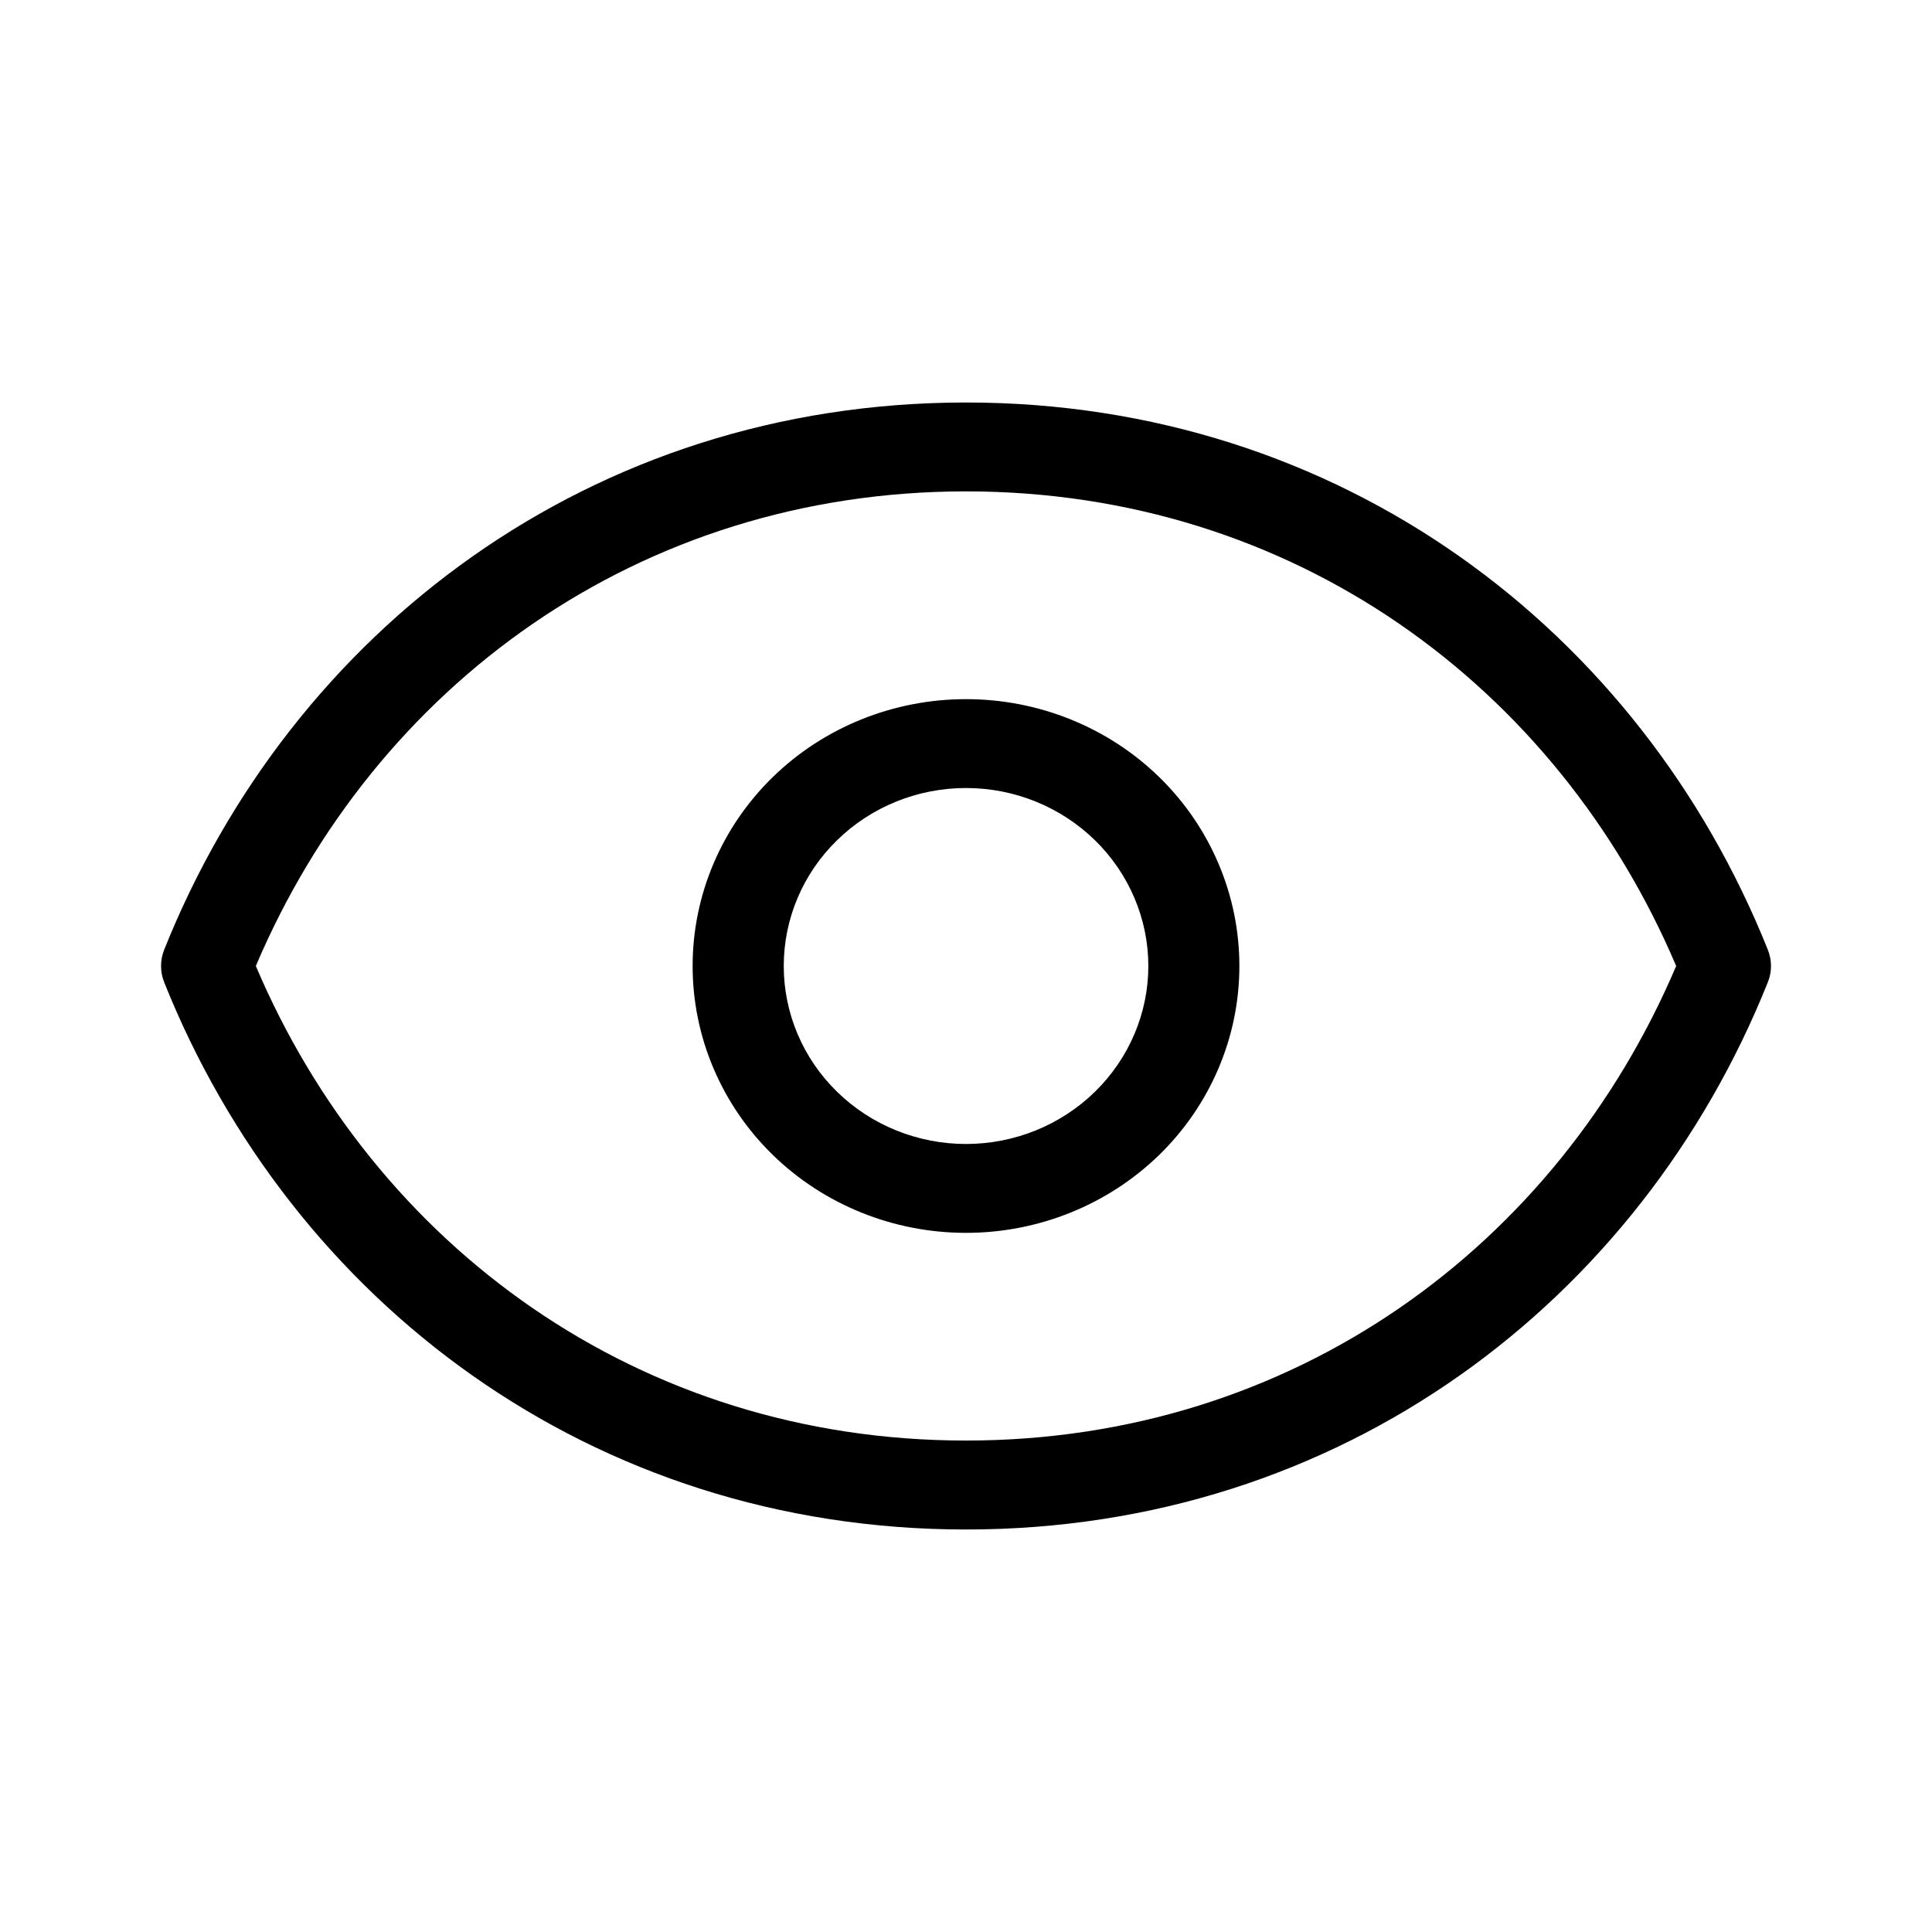
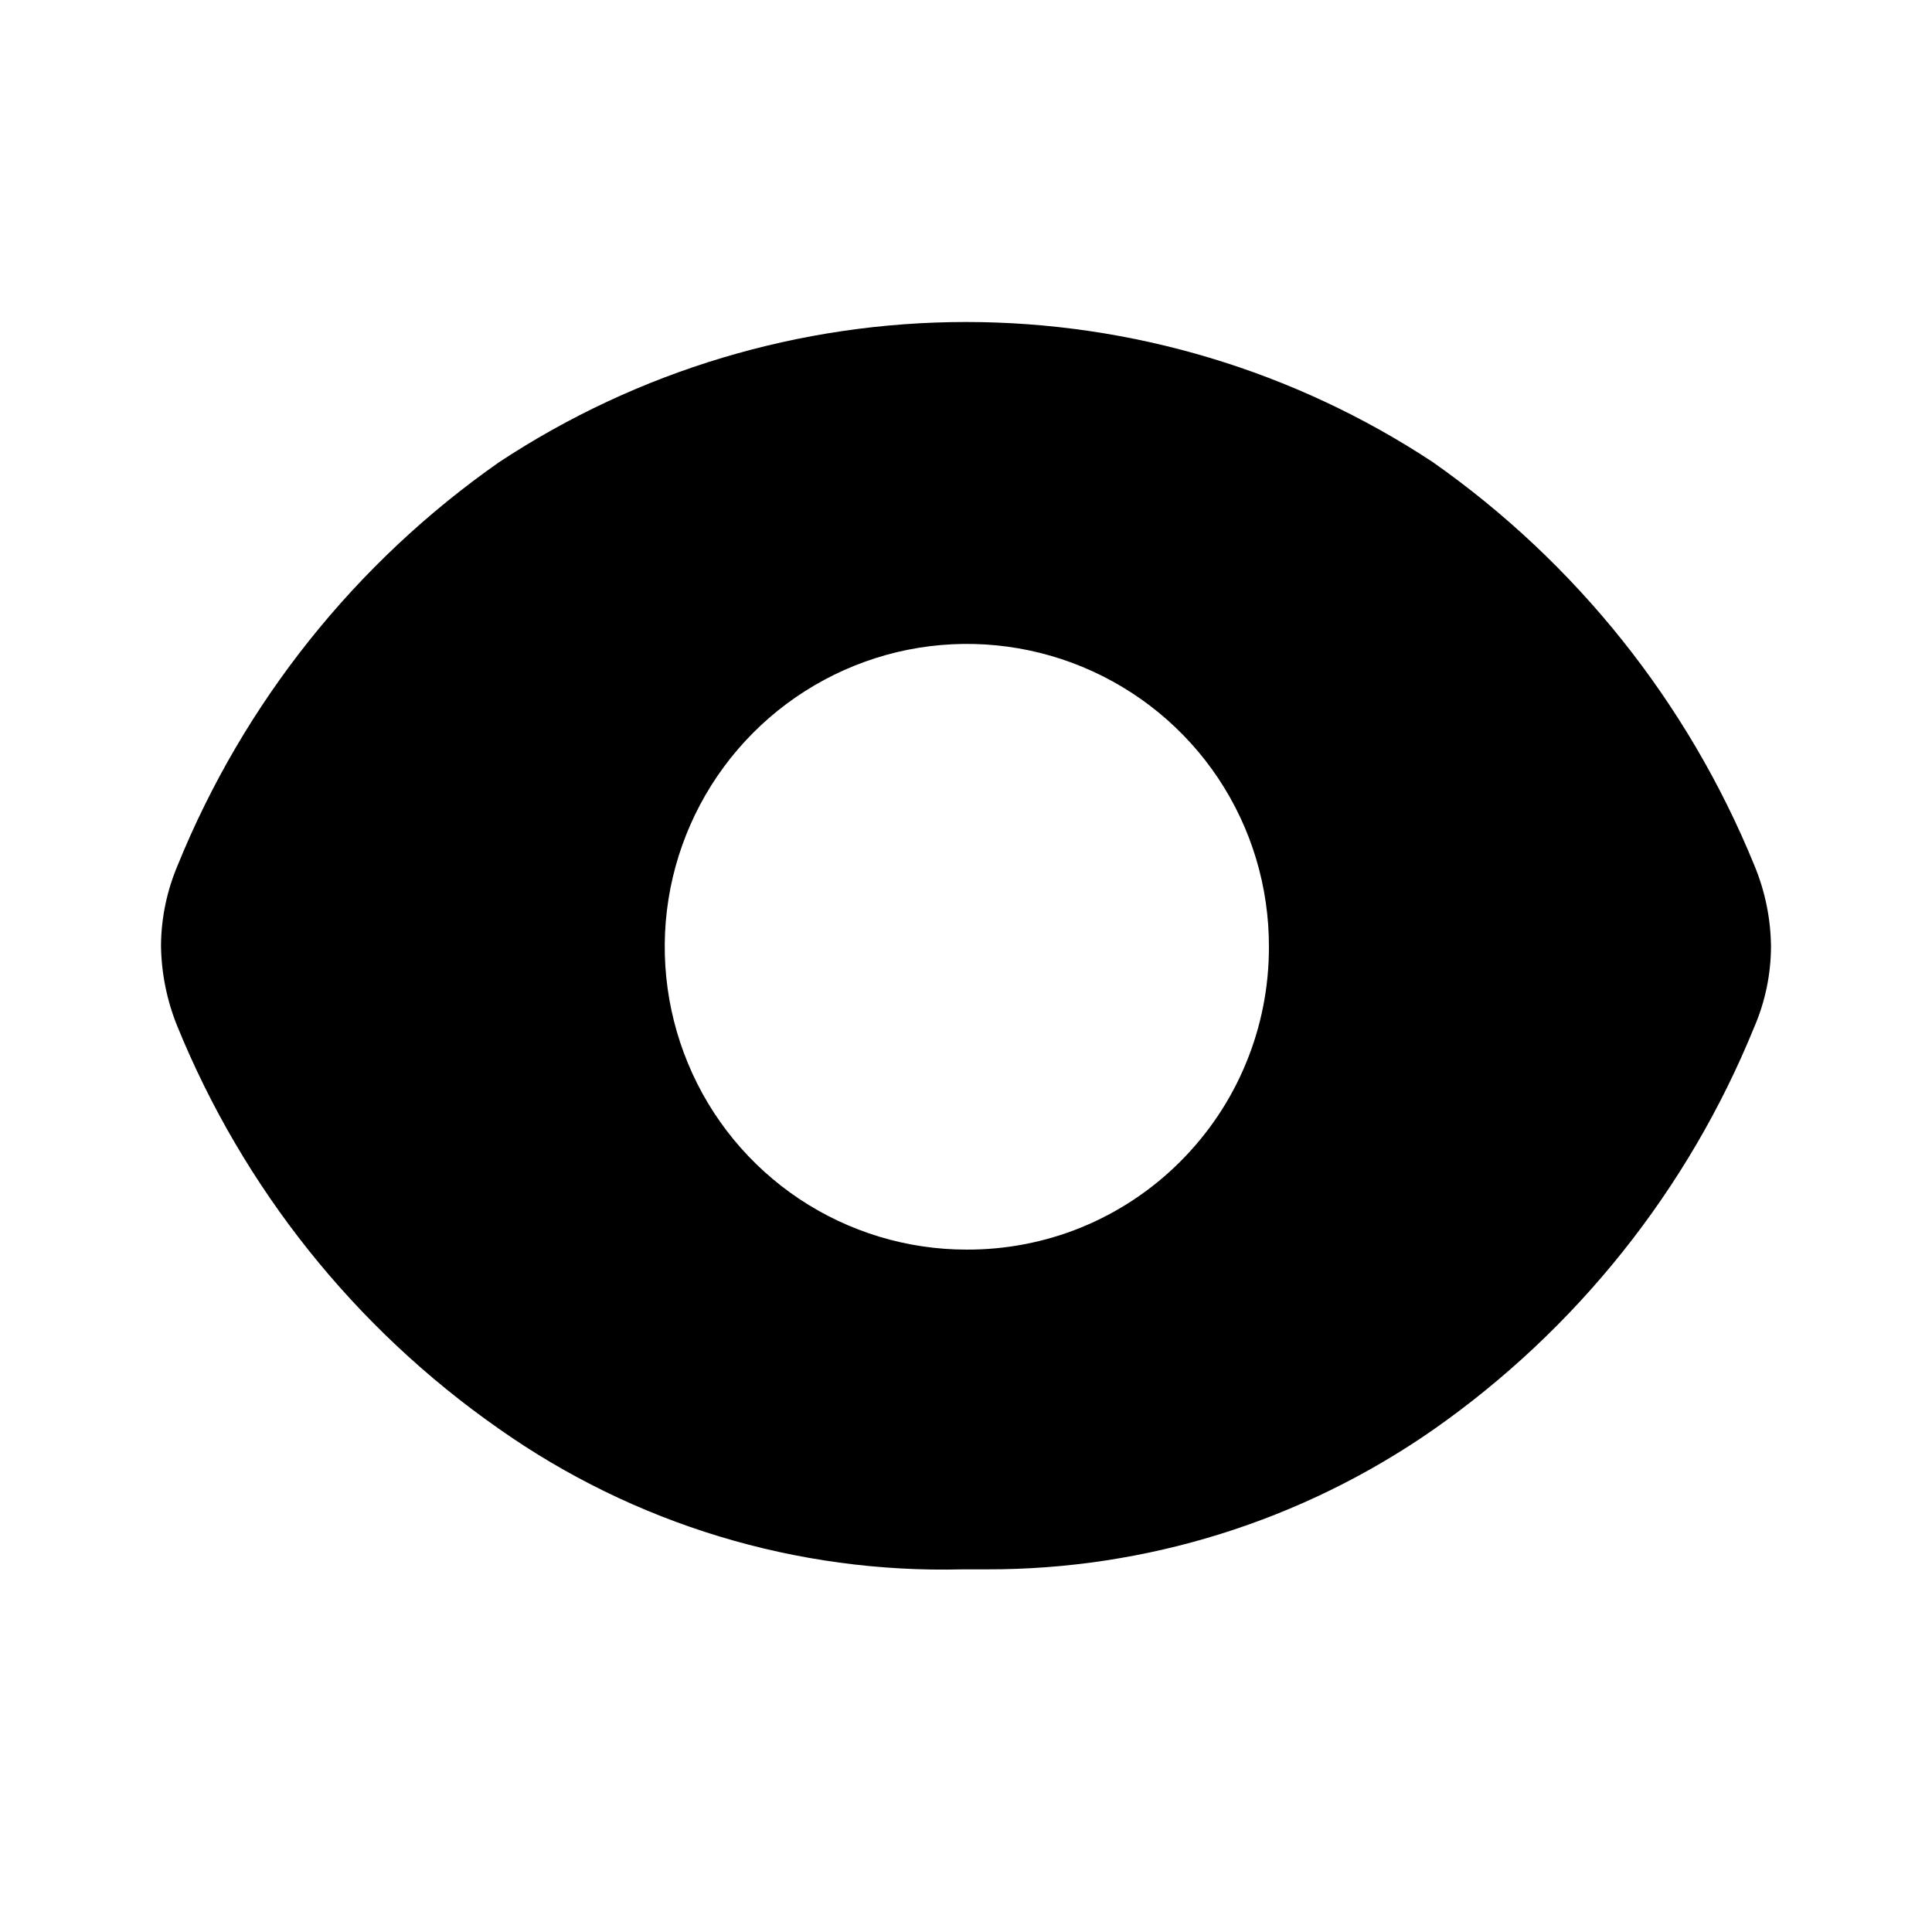
<svg xmlns="http://www.w3.org/2000/svg" width="24" height="24" viewBox="0 0 24 24" fill="none">
-   <path d="M12 5C16.656 5 20.375 7.835 21.961 11.799C22.013 11.928 22.013 12.072 21.961 12.201C20.375 16.165 16.656 19 12 19C7.344 19 3.625 16.165 2.039 12.201C1.988 12.072 1.988 11.928 2.039 11.799C3.625 7.835 7.344 5 12 5ZM12 6.104C7.934 6.105 4.654 8.525 3.178 12C4.654 15.475 7.934 17.895 12 17.895C16.066 17.895 19.345 15.475 20.822 12C19.345 8.525 16.066 6.105 12 6.104ZM12 8.685C12.901 8.685 13.765 9.033 14.402 9.655C15.039 10.277 15.396 11.121 15.396 12C15.396 12.879 15.039 13.723 14.402 14.345C13.765 14.966 12.901 15.315 12 15.315C11.1 15.315 10.235 14.967 9.598 14.345C8.961 13.723 8.604 12.879 8.604 12C8.604 11.121 8.961 10.277 9.598 9.655C10.235 9.033 11.1 8.685 12 8.685ZM12 9.789C11.4 9.789 10.823 10.022 10.399 10.437C9.974 10.851 9.736 11.414 9.736 12C9.736 12.586 9.974 13.149 10.399 13.563C10.823 13.978 11.4 14.211 12 14.211C12.601 14.211 13.176 13.978 13.601 13.563C14.025 13.149 14.265 12.586 14.265 12C14.265 11.414 14.025 10.851 13.601 10.437C13.176 10.022 12.601 9.789 12 9.789Z" fill="black" />
+   <path d="M12 4C14.061 4 16.077 4.605 17.798 5.74C19.58 6.991 20.966 8.727 21.79 10.742C21.926 11.066 21.997 11.412 22 11.763C21.998 12.107 21.927 12.447 21.79 12.763C20.969 14.78 19.583 16.517 17.798 17.765C16.172 18.895 14.239 19.499 12.26 19.495H11.96C9.899 19.548 7.876 18.934 6.192 17.745C4.407 16.497 3.021 14.76 2.2 12.742C2.072 12.425 2.004 12.085 2 11.742C2.003 11.398 2.075 11.058 2.21 10.742C3.031 8.725 4.417 6.988 6.202 5.74C7.923 4.605 9.939 4 12 4ZM13.448 8.285C12.761 8 12.005 7.926 11.275 8.072C10.546 8.219 9.877 8.579 9.353 9.106C8.828 9.634 8.472 10.305 8.328 11.035C8.185 11.765 8.261 12.522 8.546 13.209C8.83 13.896 9.312 14.482 9.931 14.895C10.546 15.304 11.268 15.523 12.007 15.523C12.494 15.525 12.977 15.432 13.428 15.249C13.887 15.062 14.305 14.785 14.656 14.435C15.008 14.085 15.288 13.669 15.477 13.21C15.668 12.751 15.764 12.258 15.763 11.762C15.765 11.018 15.547 10.29 15.135 9.671C14.723 9.052 14.135 8.57 13.448 8.285Z" fill-rule="evenodd" clip-rule="evenodd" fill="black" />
</svg>
